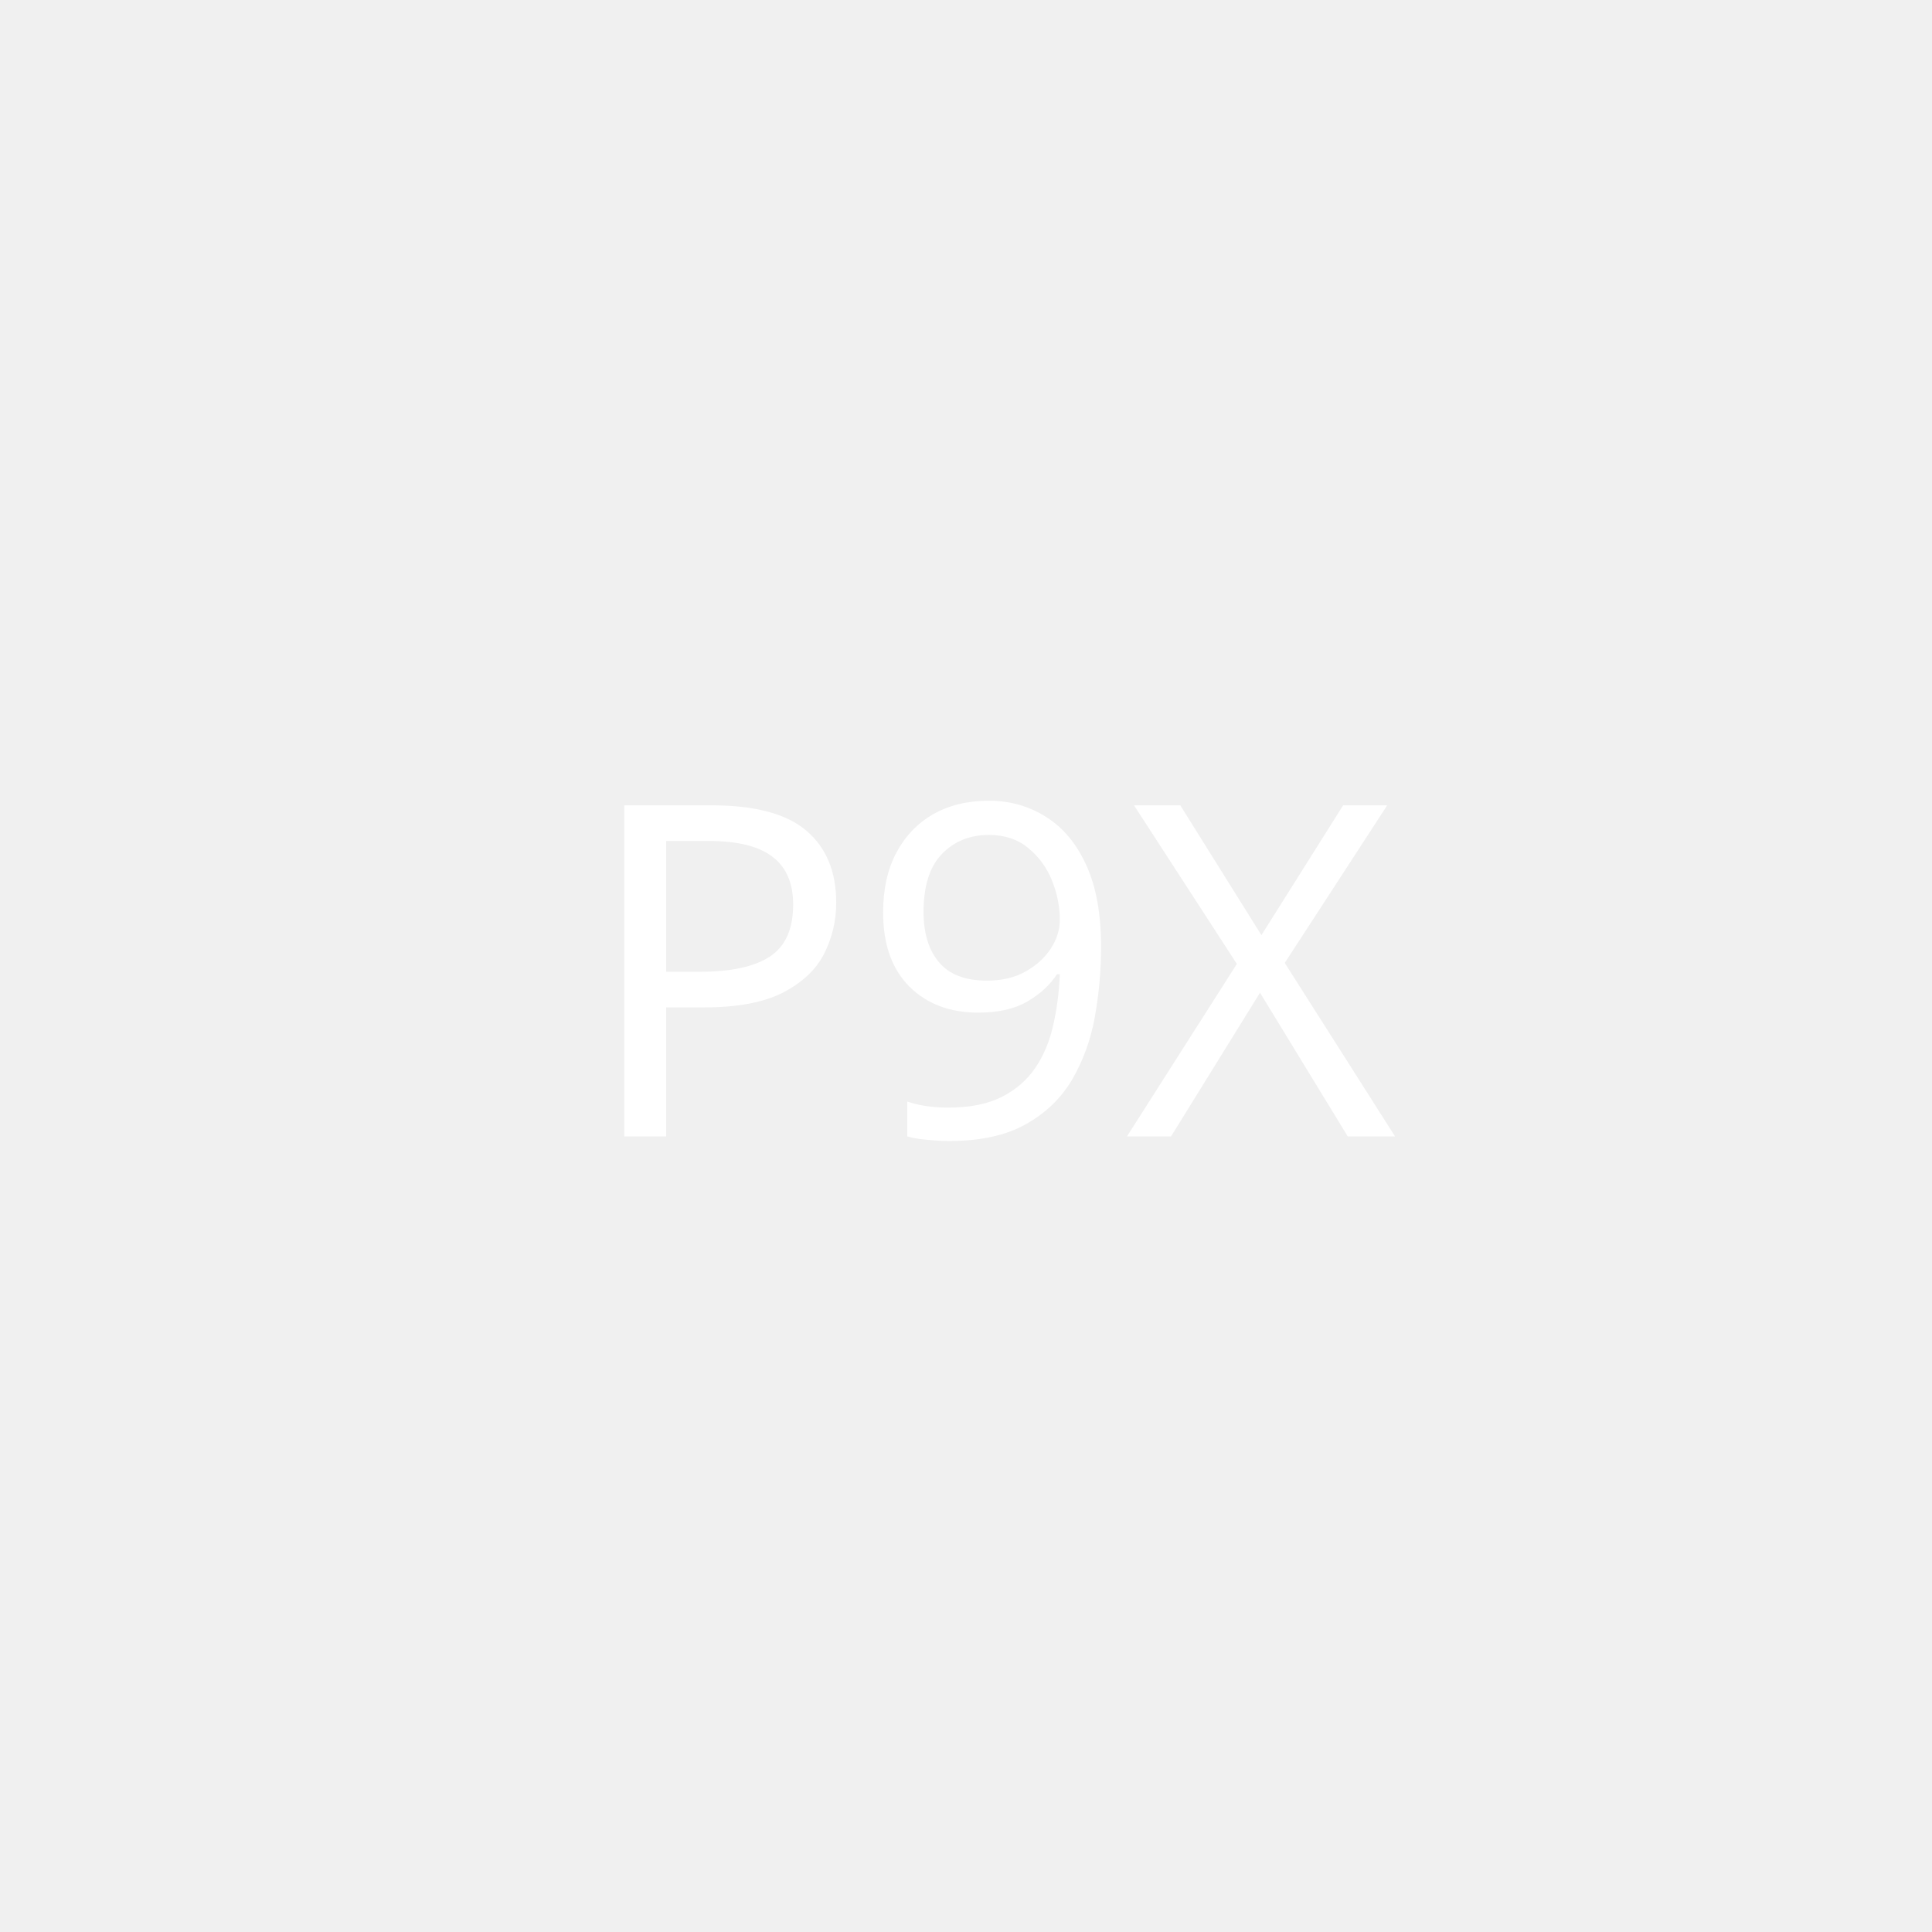
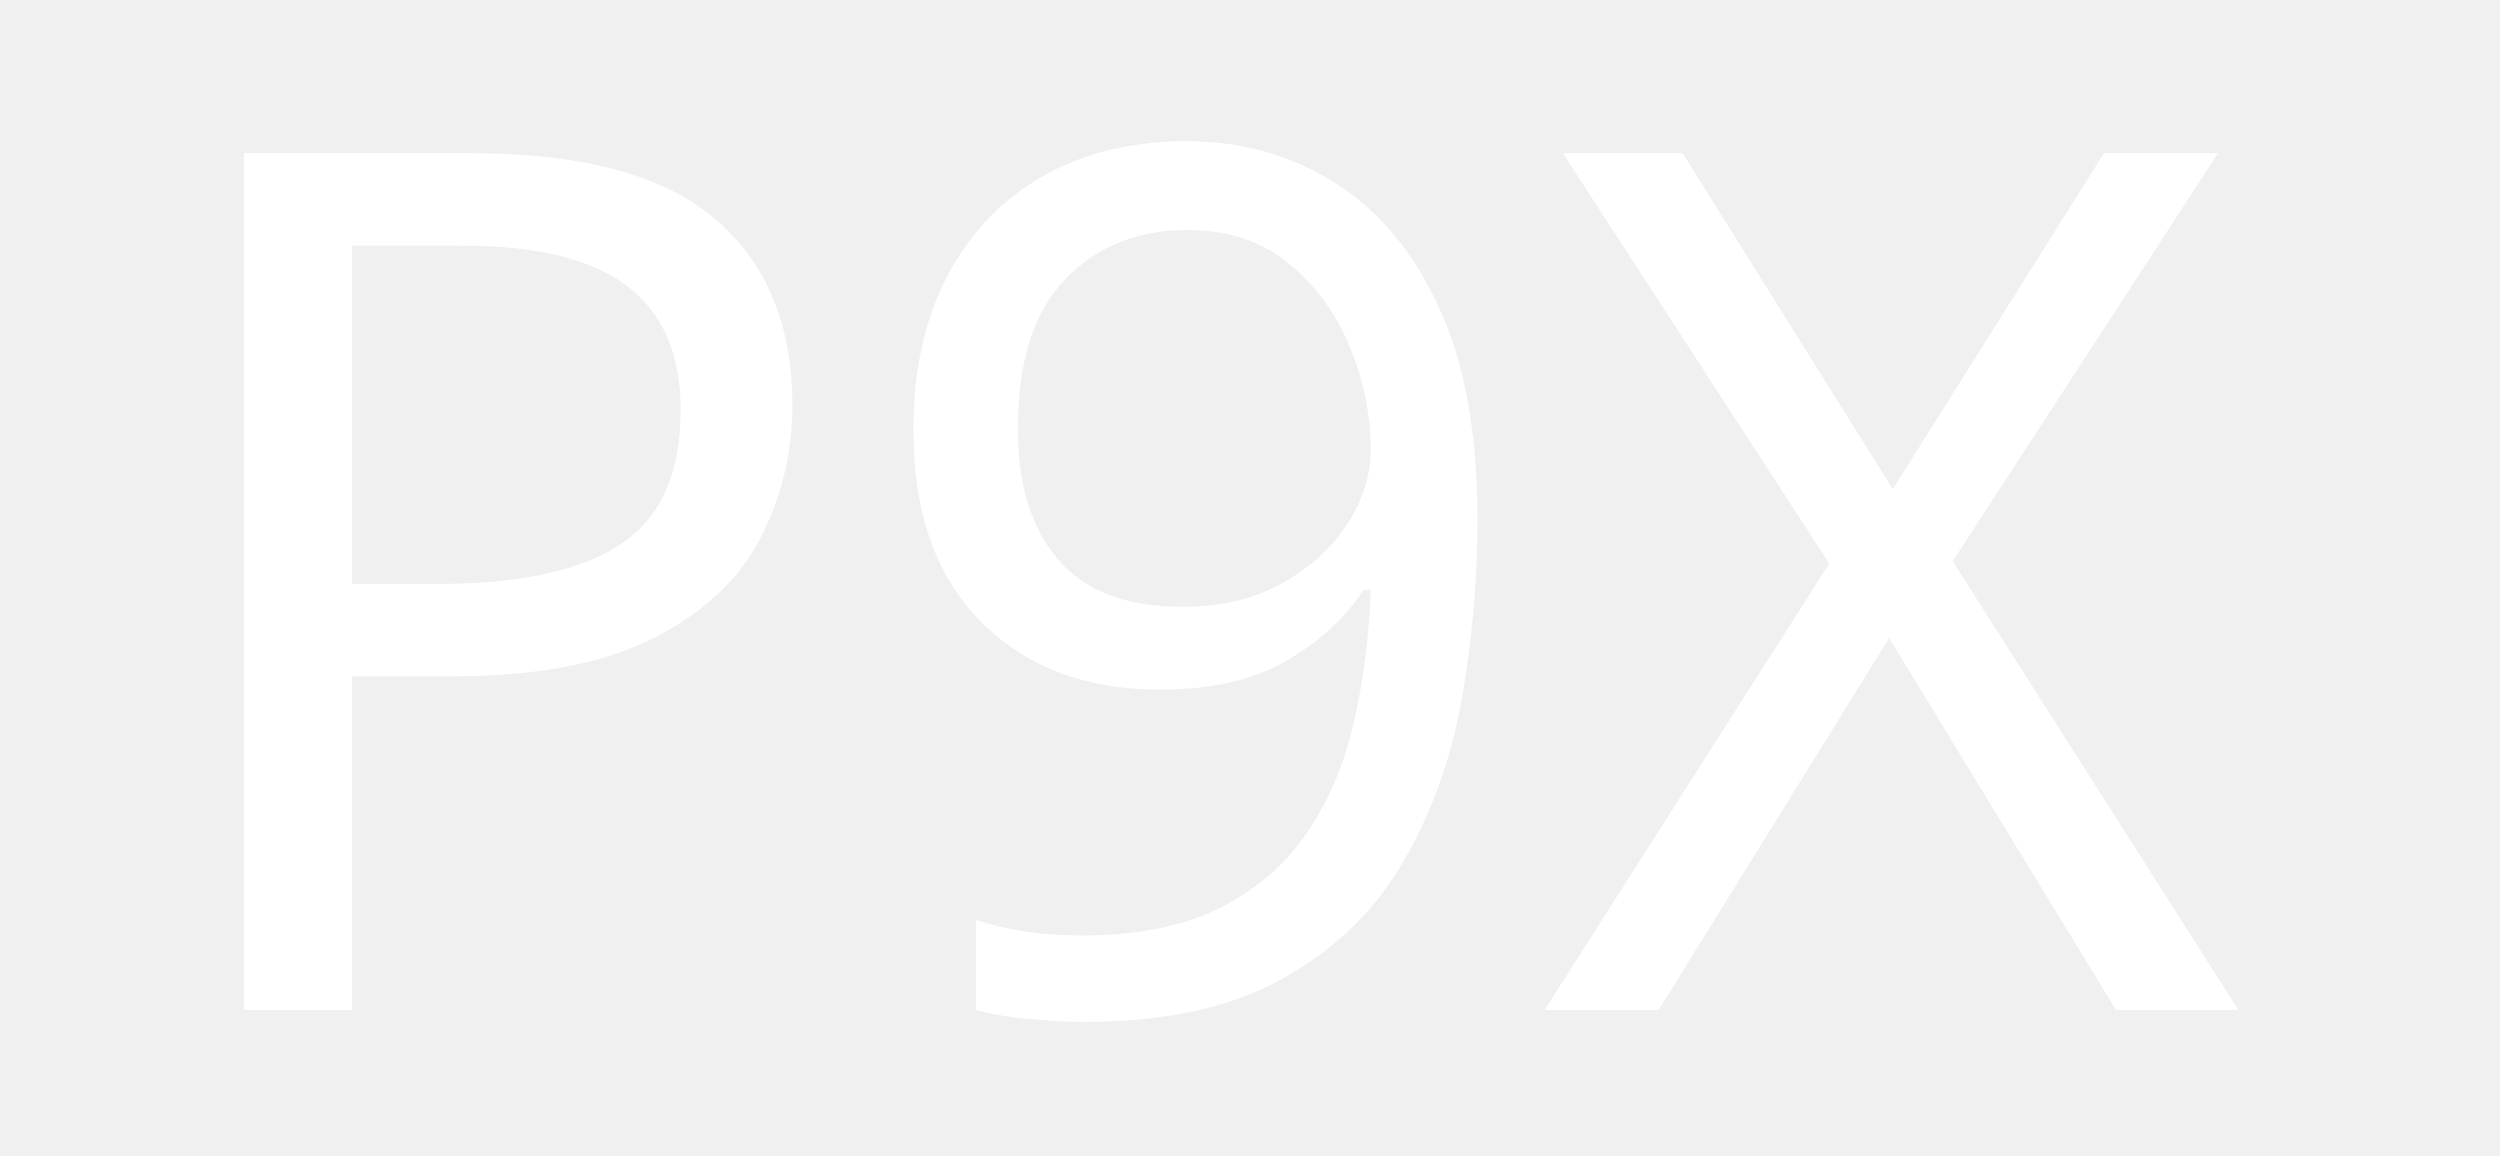
- <svg xmlns="http://www.w3.org/2000/svg" version="1.1" id="Layer_1" x="0px" y="0px" viewBox="0 0 150 150" style="enable-background:new 0 0 150 150;" xml:space="preserve">
+ <svg xmlns="http://www.w3.org/2000/svg" version="1.1" id="Layer_1" x="0px" y="0px" viewBox="0 37.3 150 69.3" style="enable-background:new 0 37.3 150 69.3;" xml:space="preserve">
  <style type="text/css">
	.st0{fill:#FFFFFF;}
	.st1{font-family:'BerlinSansFBDemi-Bold';}
- 	.st2{font-size:36px;}
+ 	.st2{font-size:72px;}
</style>
-   <text id="XMLID_1_" transform="matrix(1 0 0 1 44.9863 88.2299)" class="st0 st1 st2">P9X</text>
+   <text id="XMLID_1_" transform="matrix(1 0 0 1 7.653 97.897)" class="st0 st1 st2">P9X</text>
</svg>
